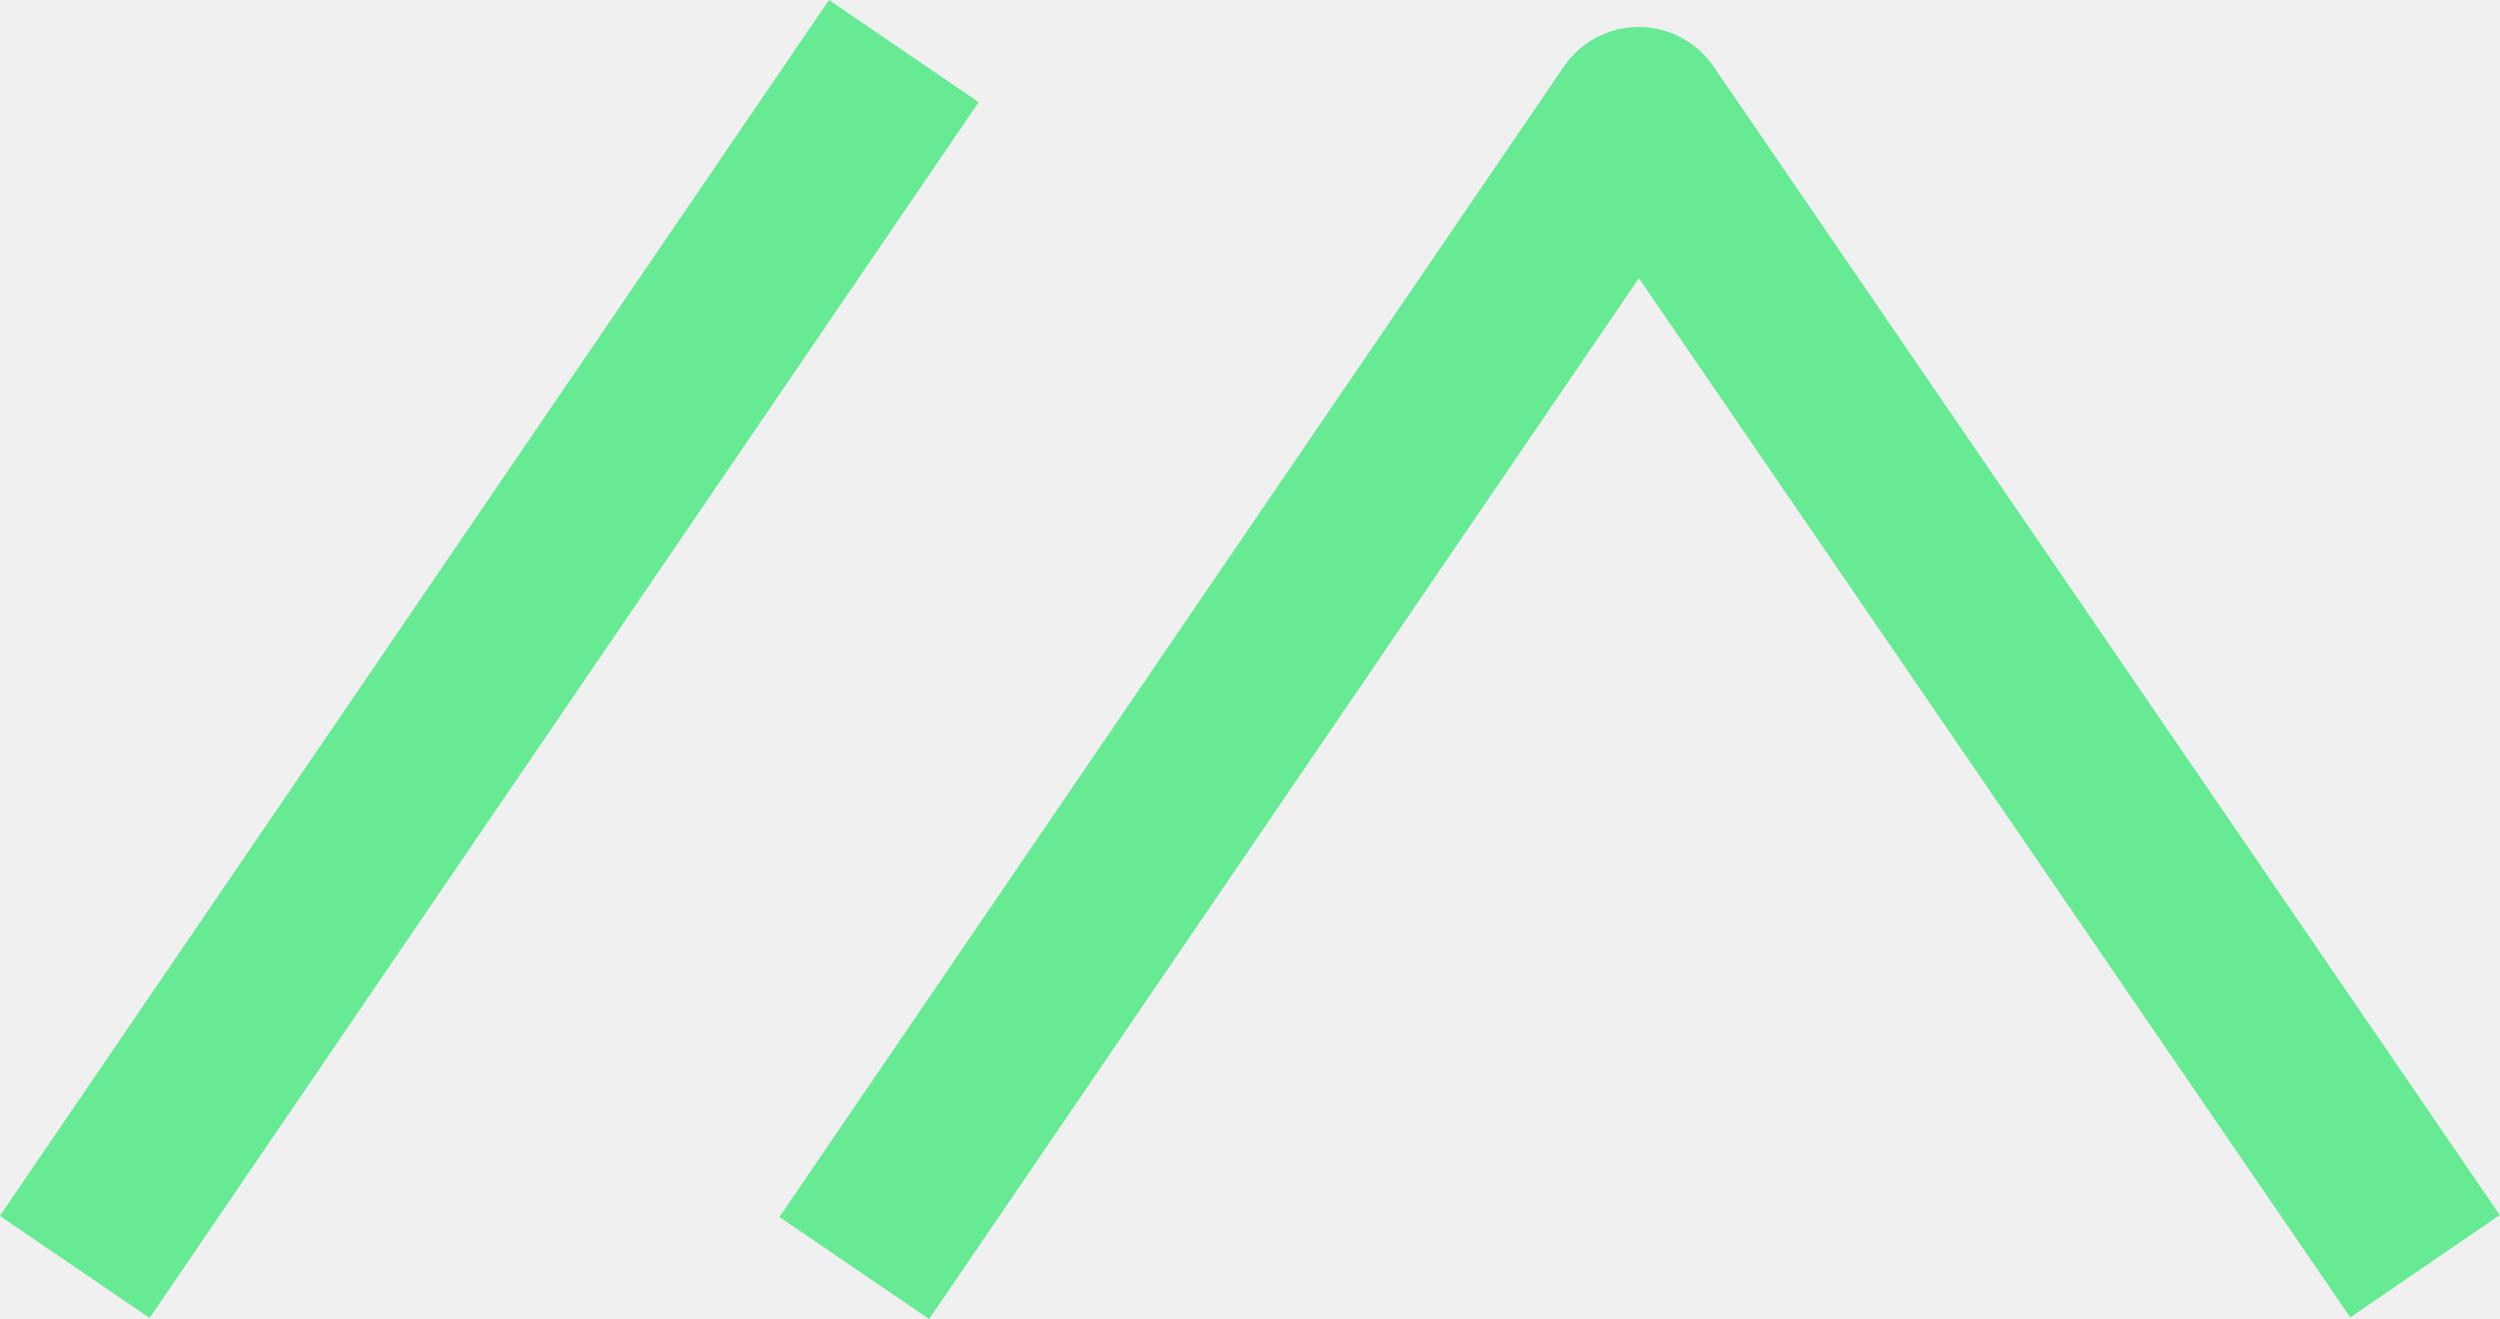
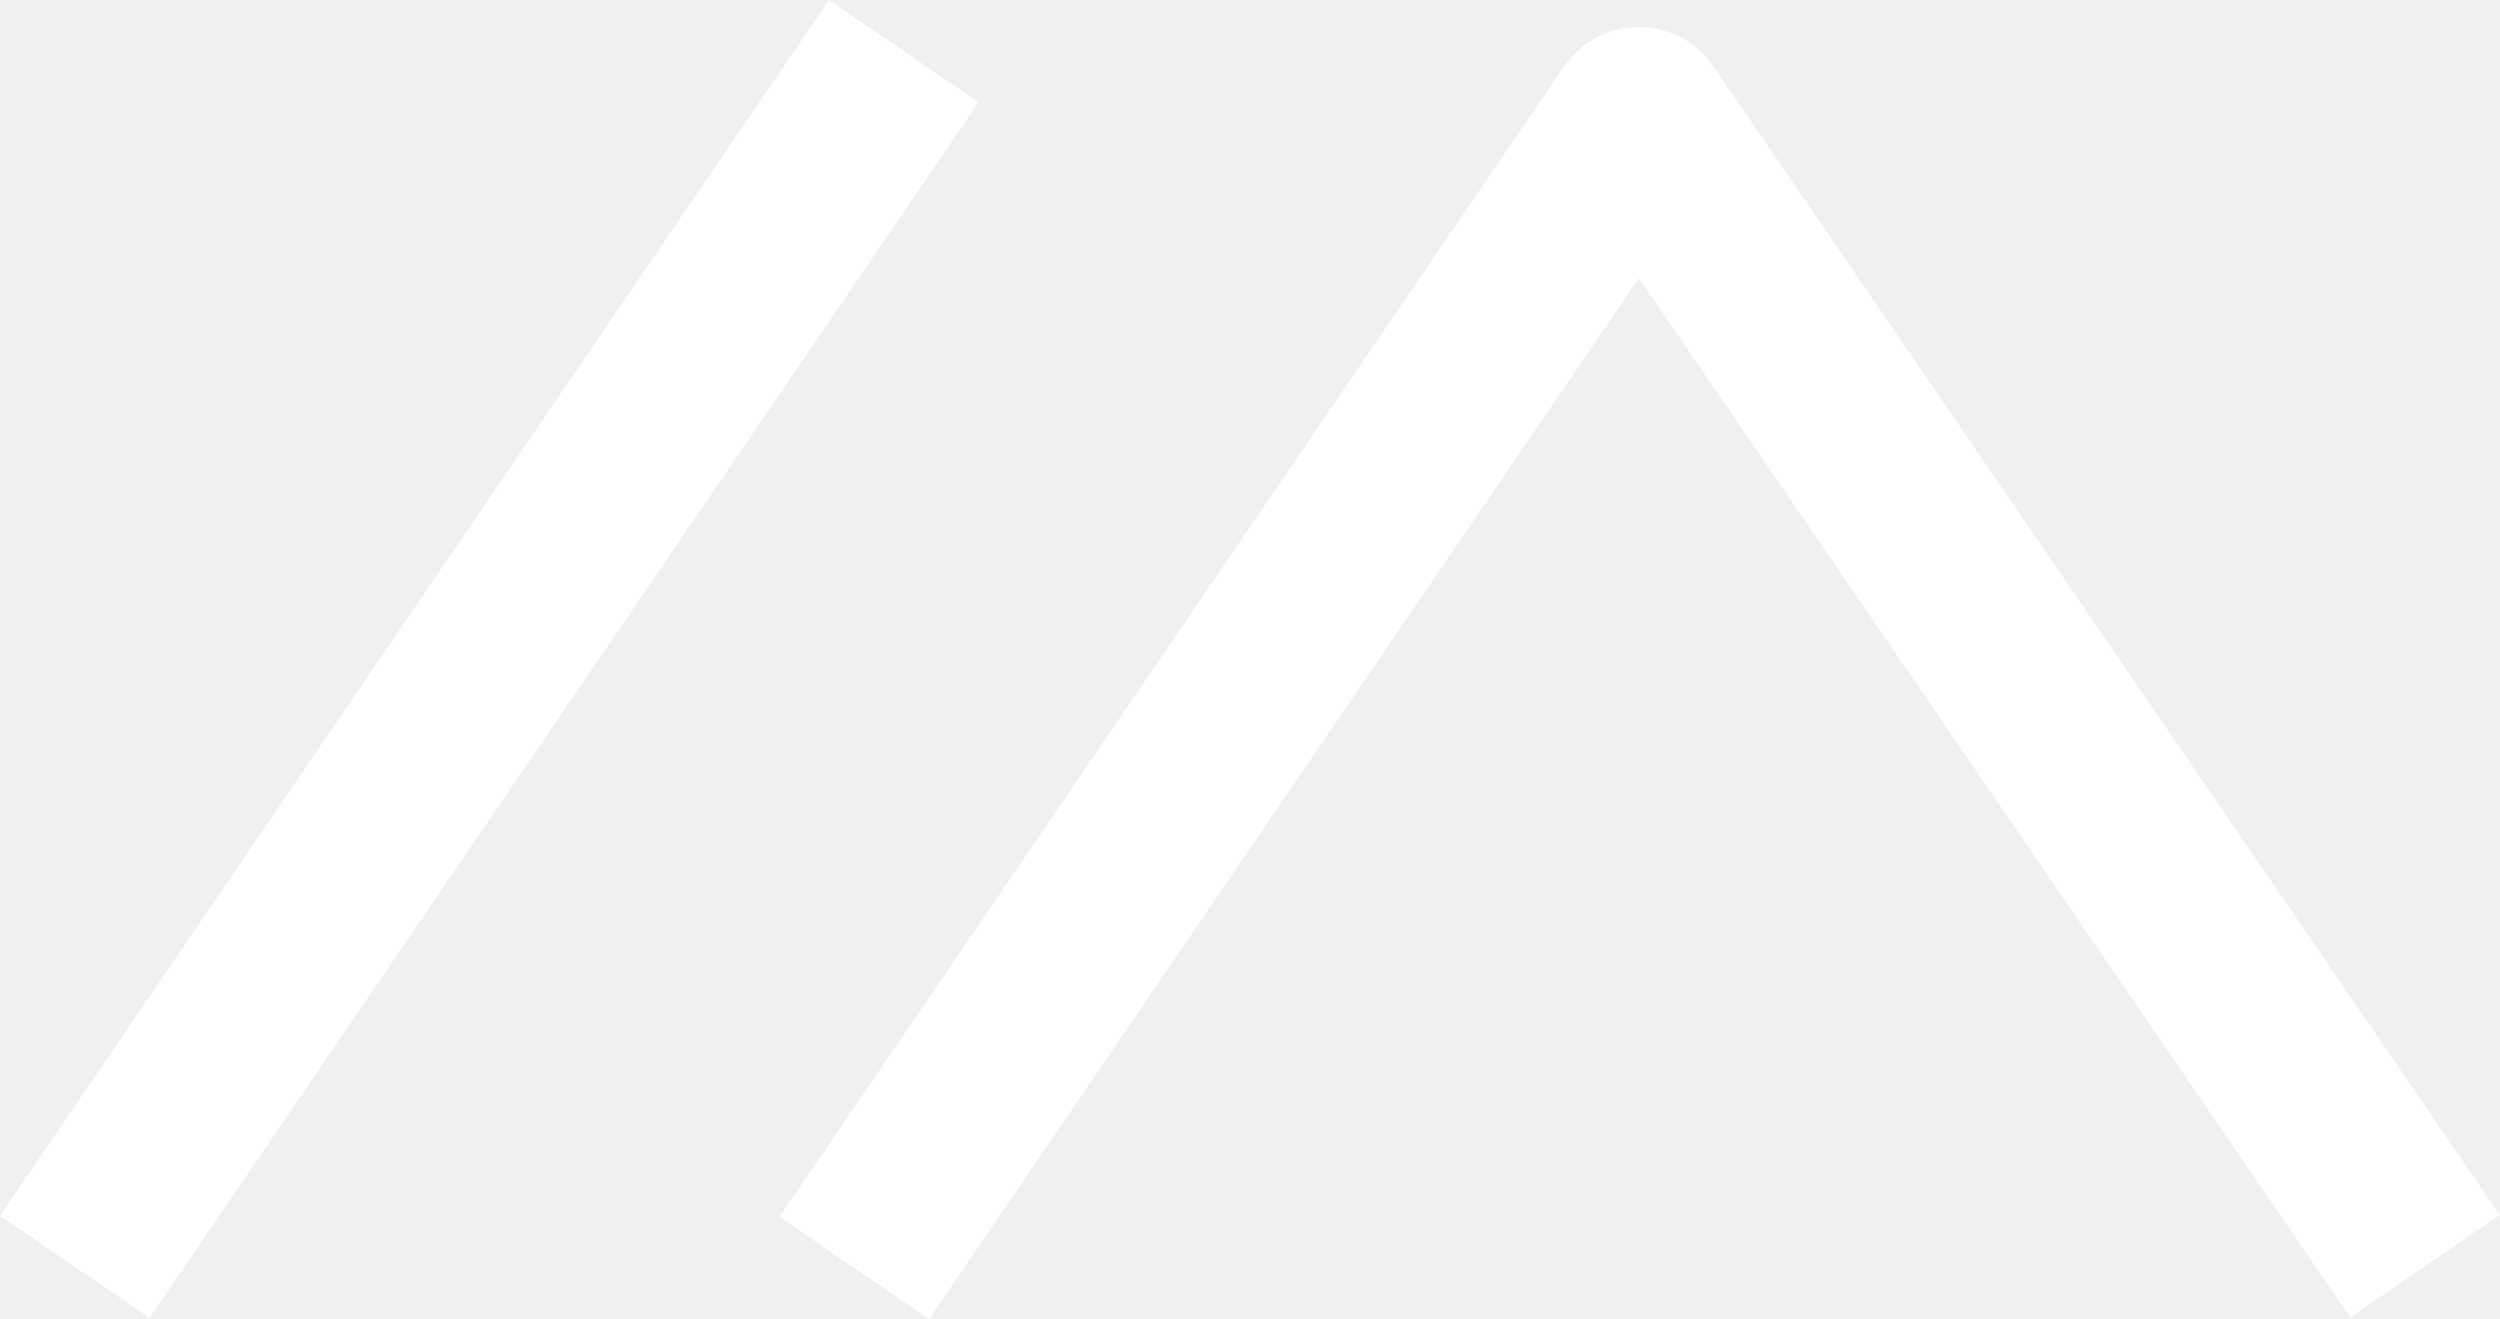
<svg xmlns="http://www.w3.org/2000/svg" version="1.1" xml:space="preserve" style="fill-rule:evenodd;clip-rule:evenodd;stroke-linejoin:round;stroke-miterlimit:2;" viewBox="2.72 2.55 94.57 49.89">
  <g transform="matrix(0.802386,0,0,0.460028,-421.748,-122.127)">
    <g transform="matrix(0.579082,0,0,1.01004,460.975,-39.6867)">
-       <path d="M250.908,330.267L193.126,415.005L180.938,406.694L244.802,313.037C246.174,311.024 248.453,309.819 250.889,309.816C253.326,309.814 255.606,311.015 256.982,313.026L320.994,406.536L308.821,414.869L250.908,330.267Z" style="fill:#67EA94;" />
+       <path d="M250.908,330.267L193.126,415.005L180.938,406.694L244.802,313.037C246.174,311.024 248.453,309.819 250.889,309.816C253.326,309.814 255.606,311.015 256.982,313.026L320.994,406.536L308.821,414.869L250.908,330.267Z" style="fill:#FFF;" />
    </g>
    <g transform="matrix(0.582378,0,0,1.01579,485.019,-211.182)">
-       <path d="M87.642,581.398L154.757,482.977L142.638,474.713L75.523,573.134L87.642,581.398Z" style="fill:#67EA94;" />
+       <path d="M87.642,581.398L154.757,482.977L142.638,474.713L75.523,573.134L87.642,581.398Z" style="fill:#FFF;" />
    </g>
  </g>
</svg>
